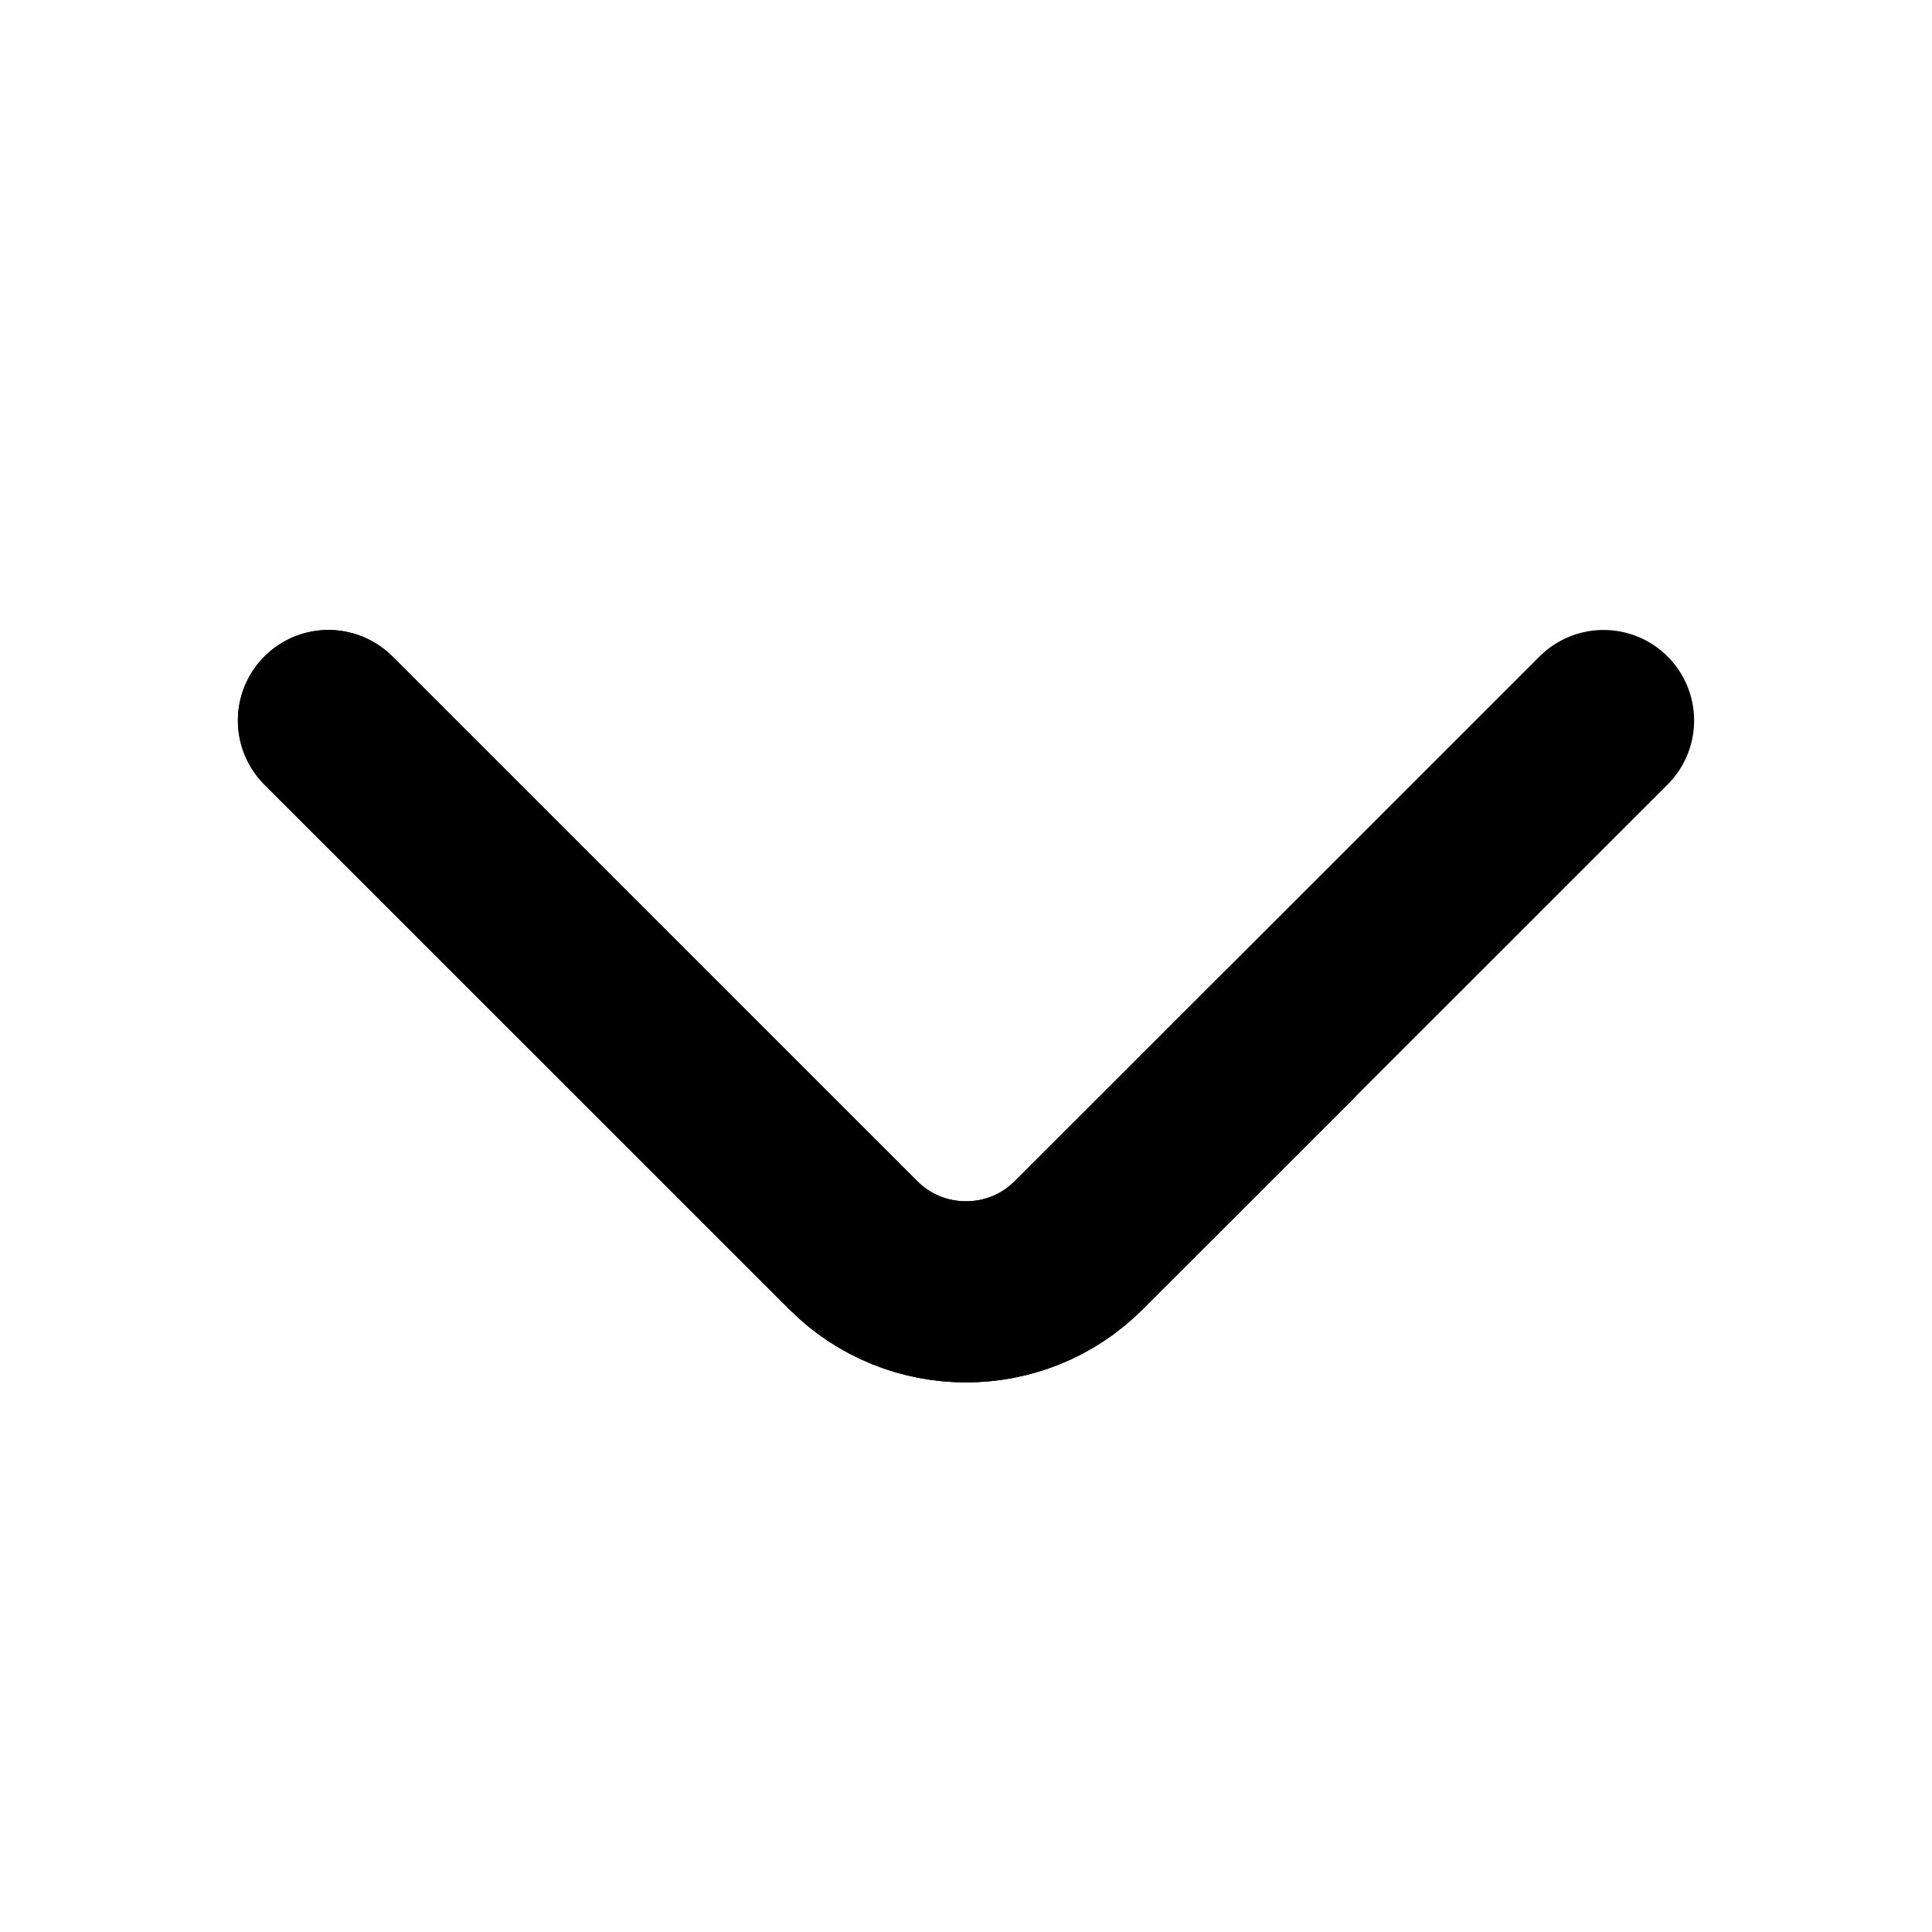
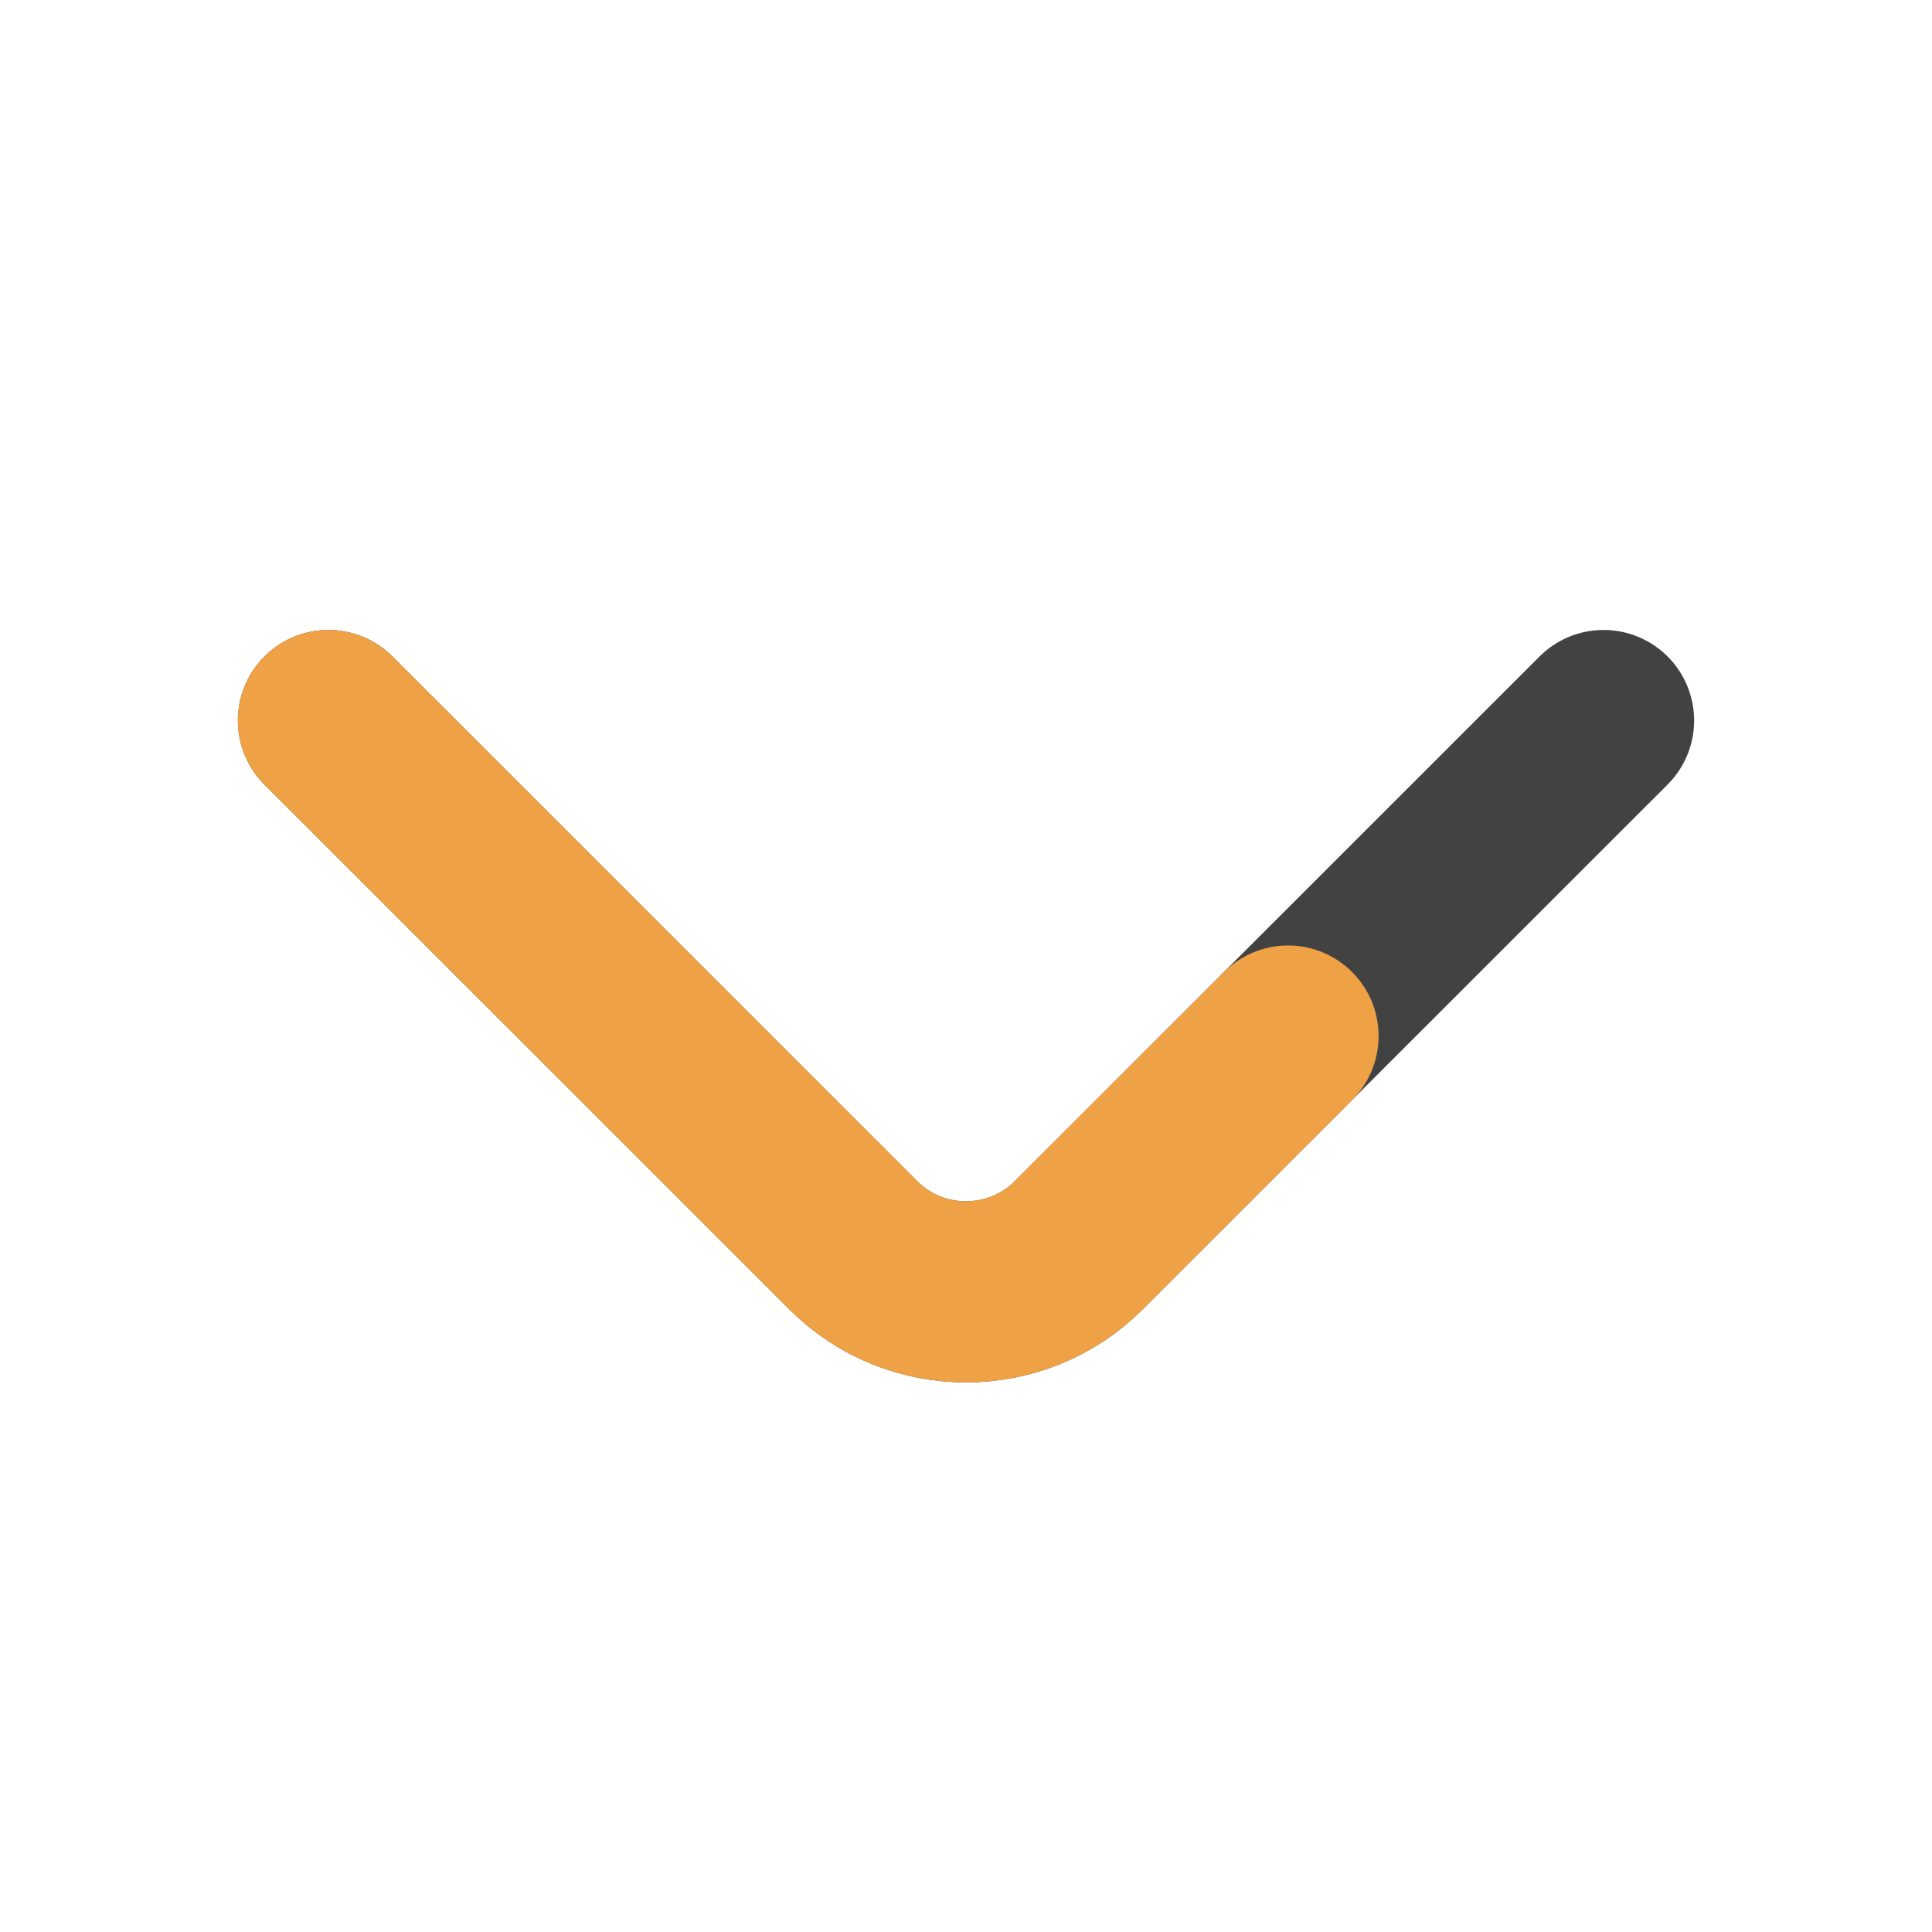
<svg xmlns="http://www.w3.org/2000/svg" width="16" height="16" viewBox="0 0 16 16" fill="none">
-   <path d="M13.28 5.967L8.933 10.313C8.42 10.827 7.58 10.827 7.067 10.313L2.72 5.967" stroke="currentColor" stroke-width="1.5" stroke-miterlimit="10" stroke-linecap="round" stroke-linejoin="round" />
-   <path d="M10.667 8.58L8.933 10.313C8.42 10.827 7.58 10.827 7.067 10.313L2.72 5.967" stroke="currentColor" stroke-width="1.5" stroke-miterlimit="10" stroke-linecap="round" stroke-linejoin="round" />
+   <path d="M13.28 5.967L8.933 10.313C8.42 10.827 7.58 10.827 7.067 10.313L2.72 5.967" stroke="#424242" stroke-width="1.5" stroke-miterlimit="10" stroke-linecap="round" stroke-linejoin="round" />
+   <path d="M10.667 8.58L8.933 10.313C8.42 10.827 7.58 10.827 7.067 10.313L2.72 5.967" stroke="#EFA145" stroke-width="1.5" stroke-miterlimit="10" stroke-linecap="round" stroke-linejoin="round" />
</svg>
